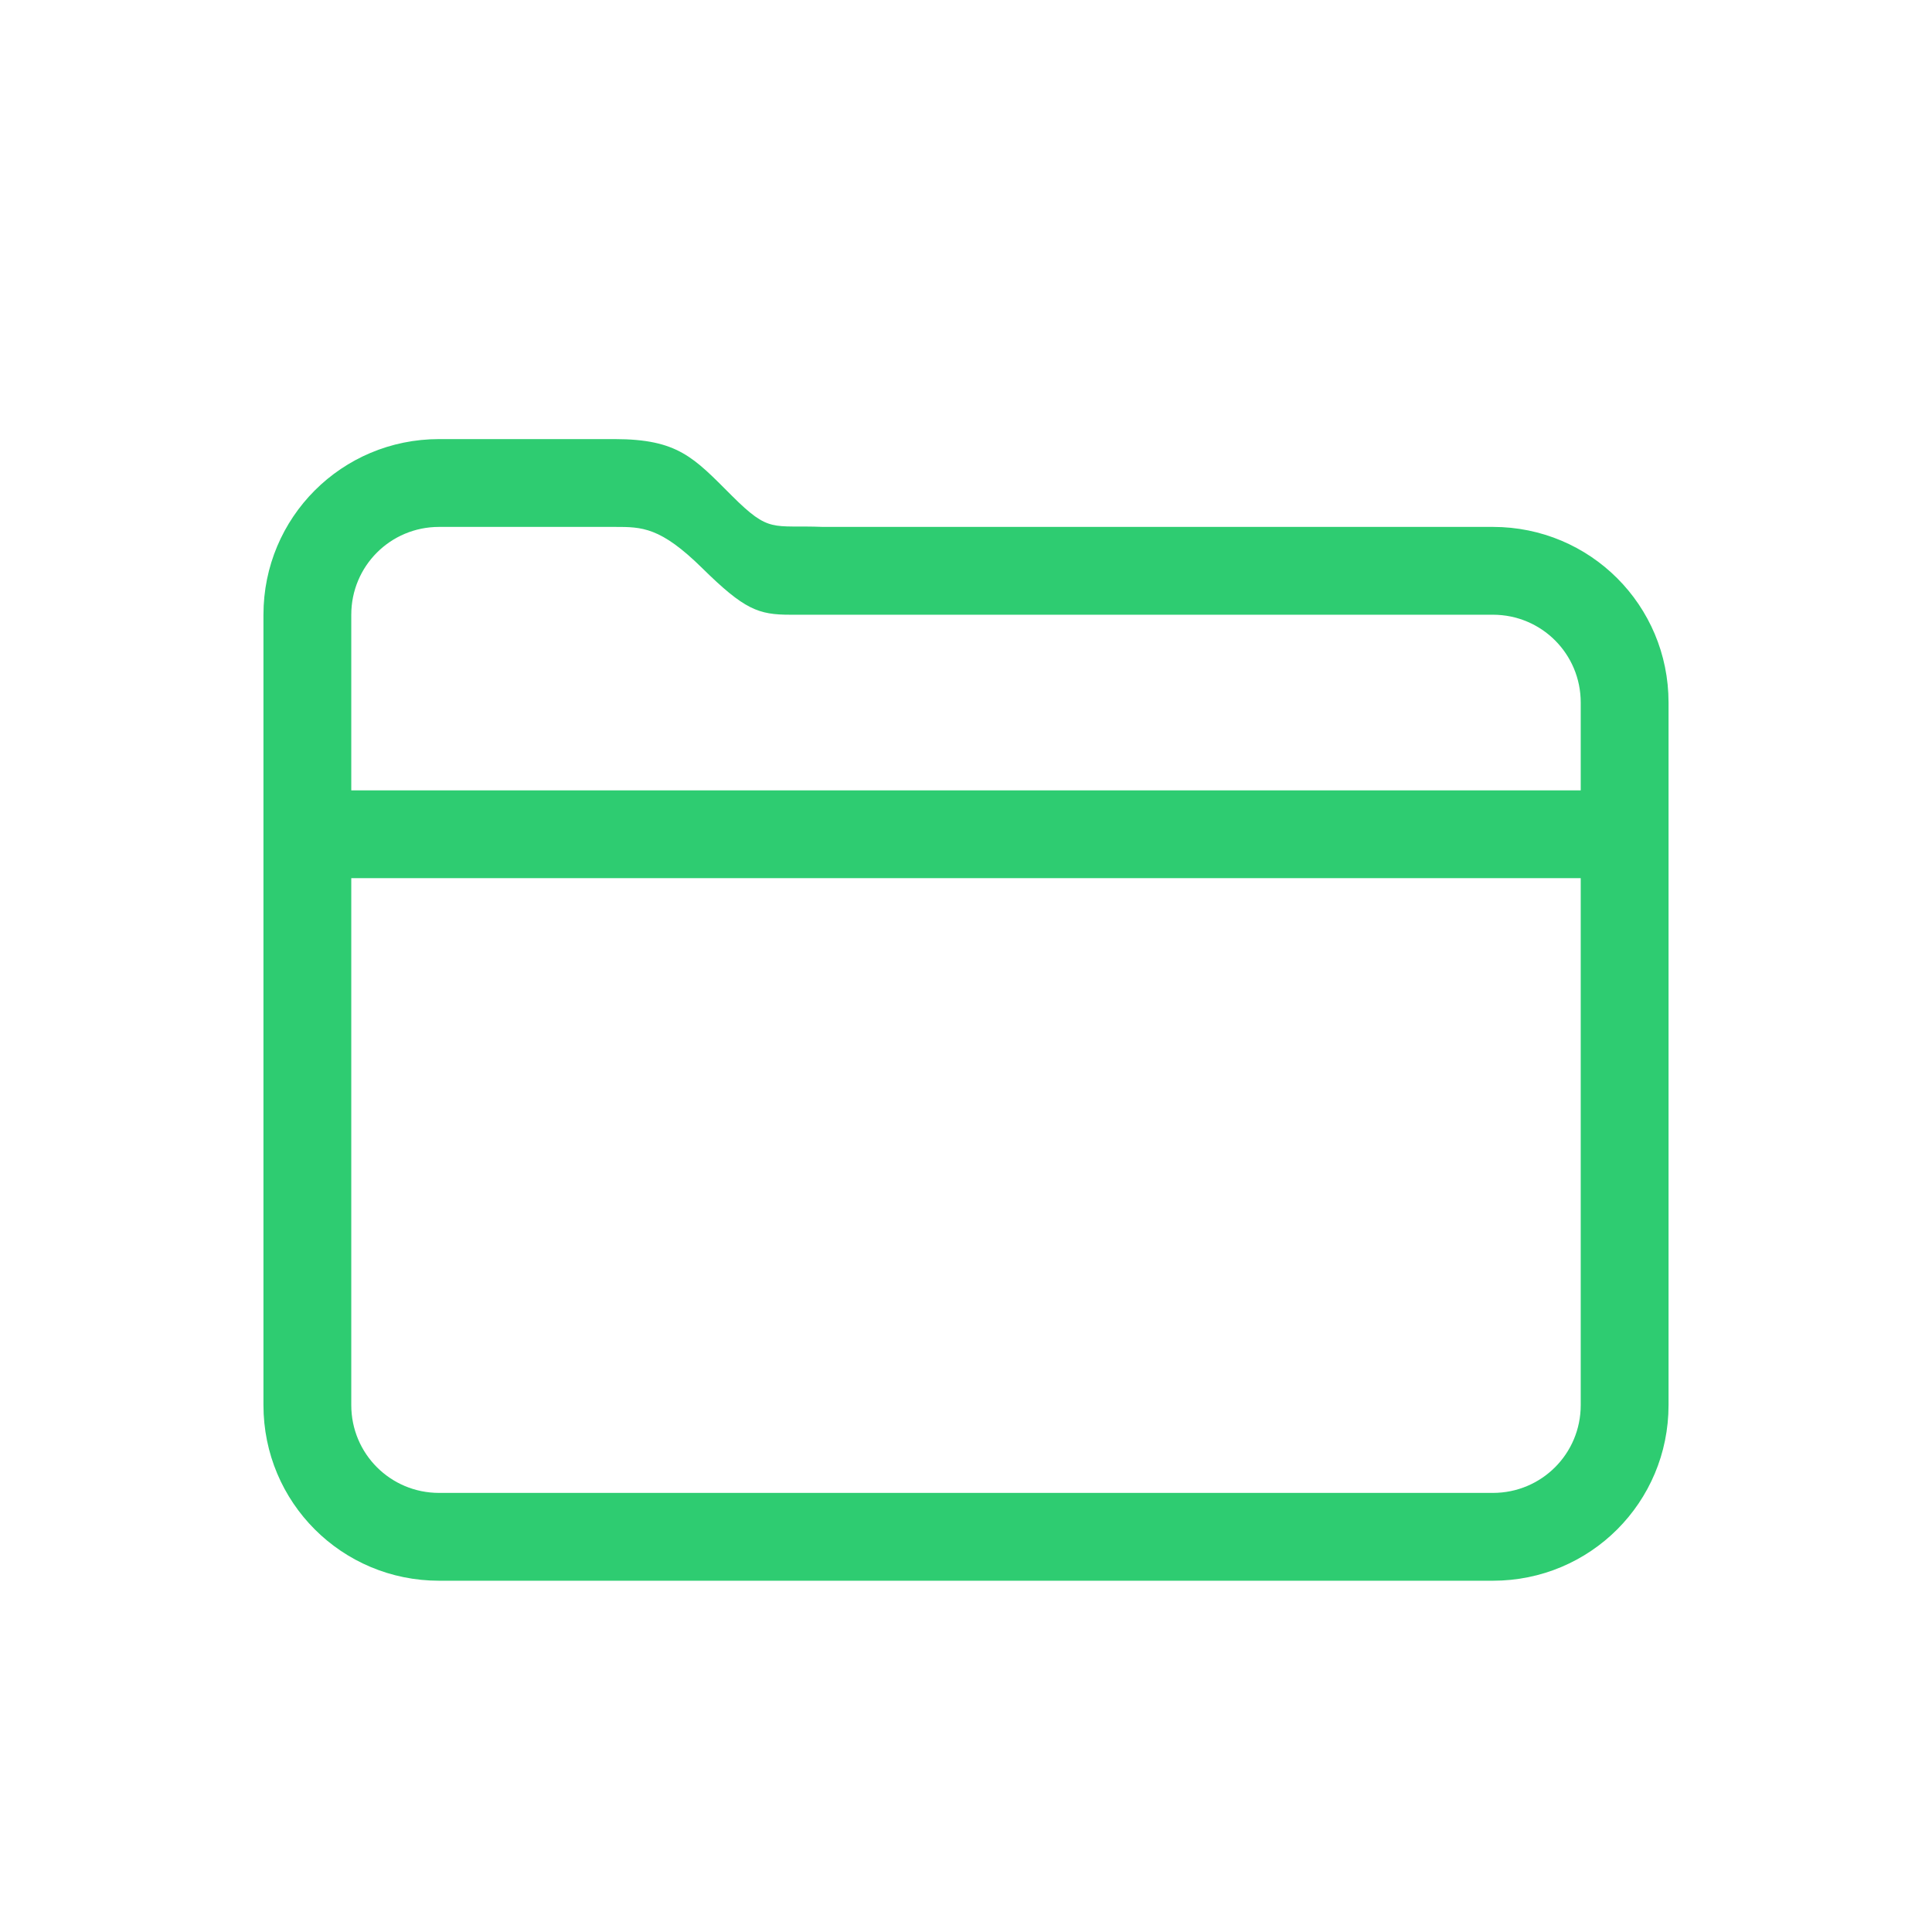
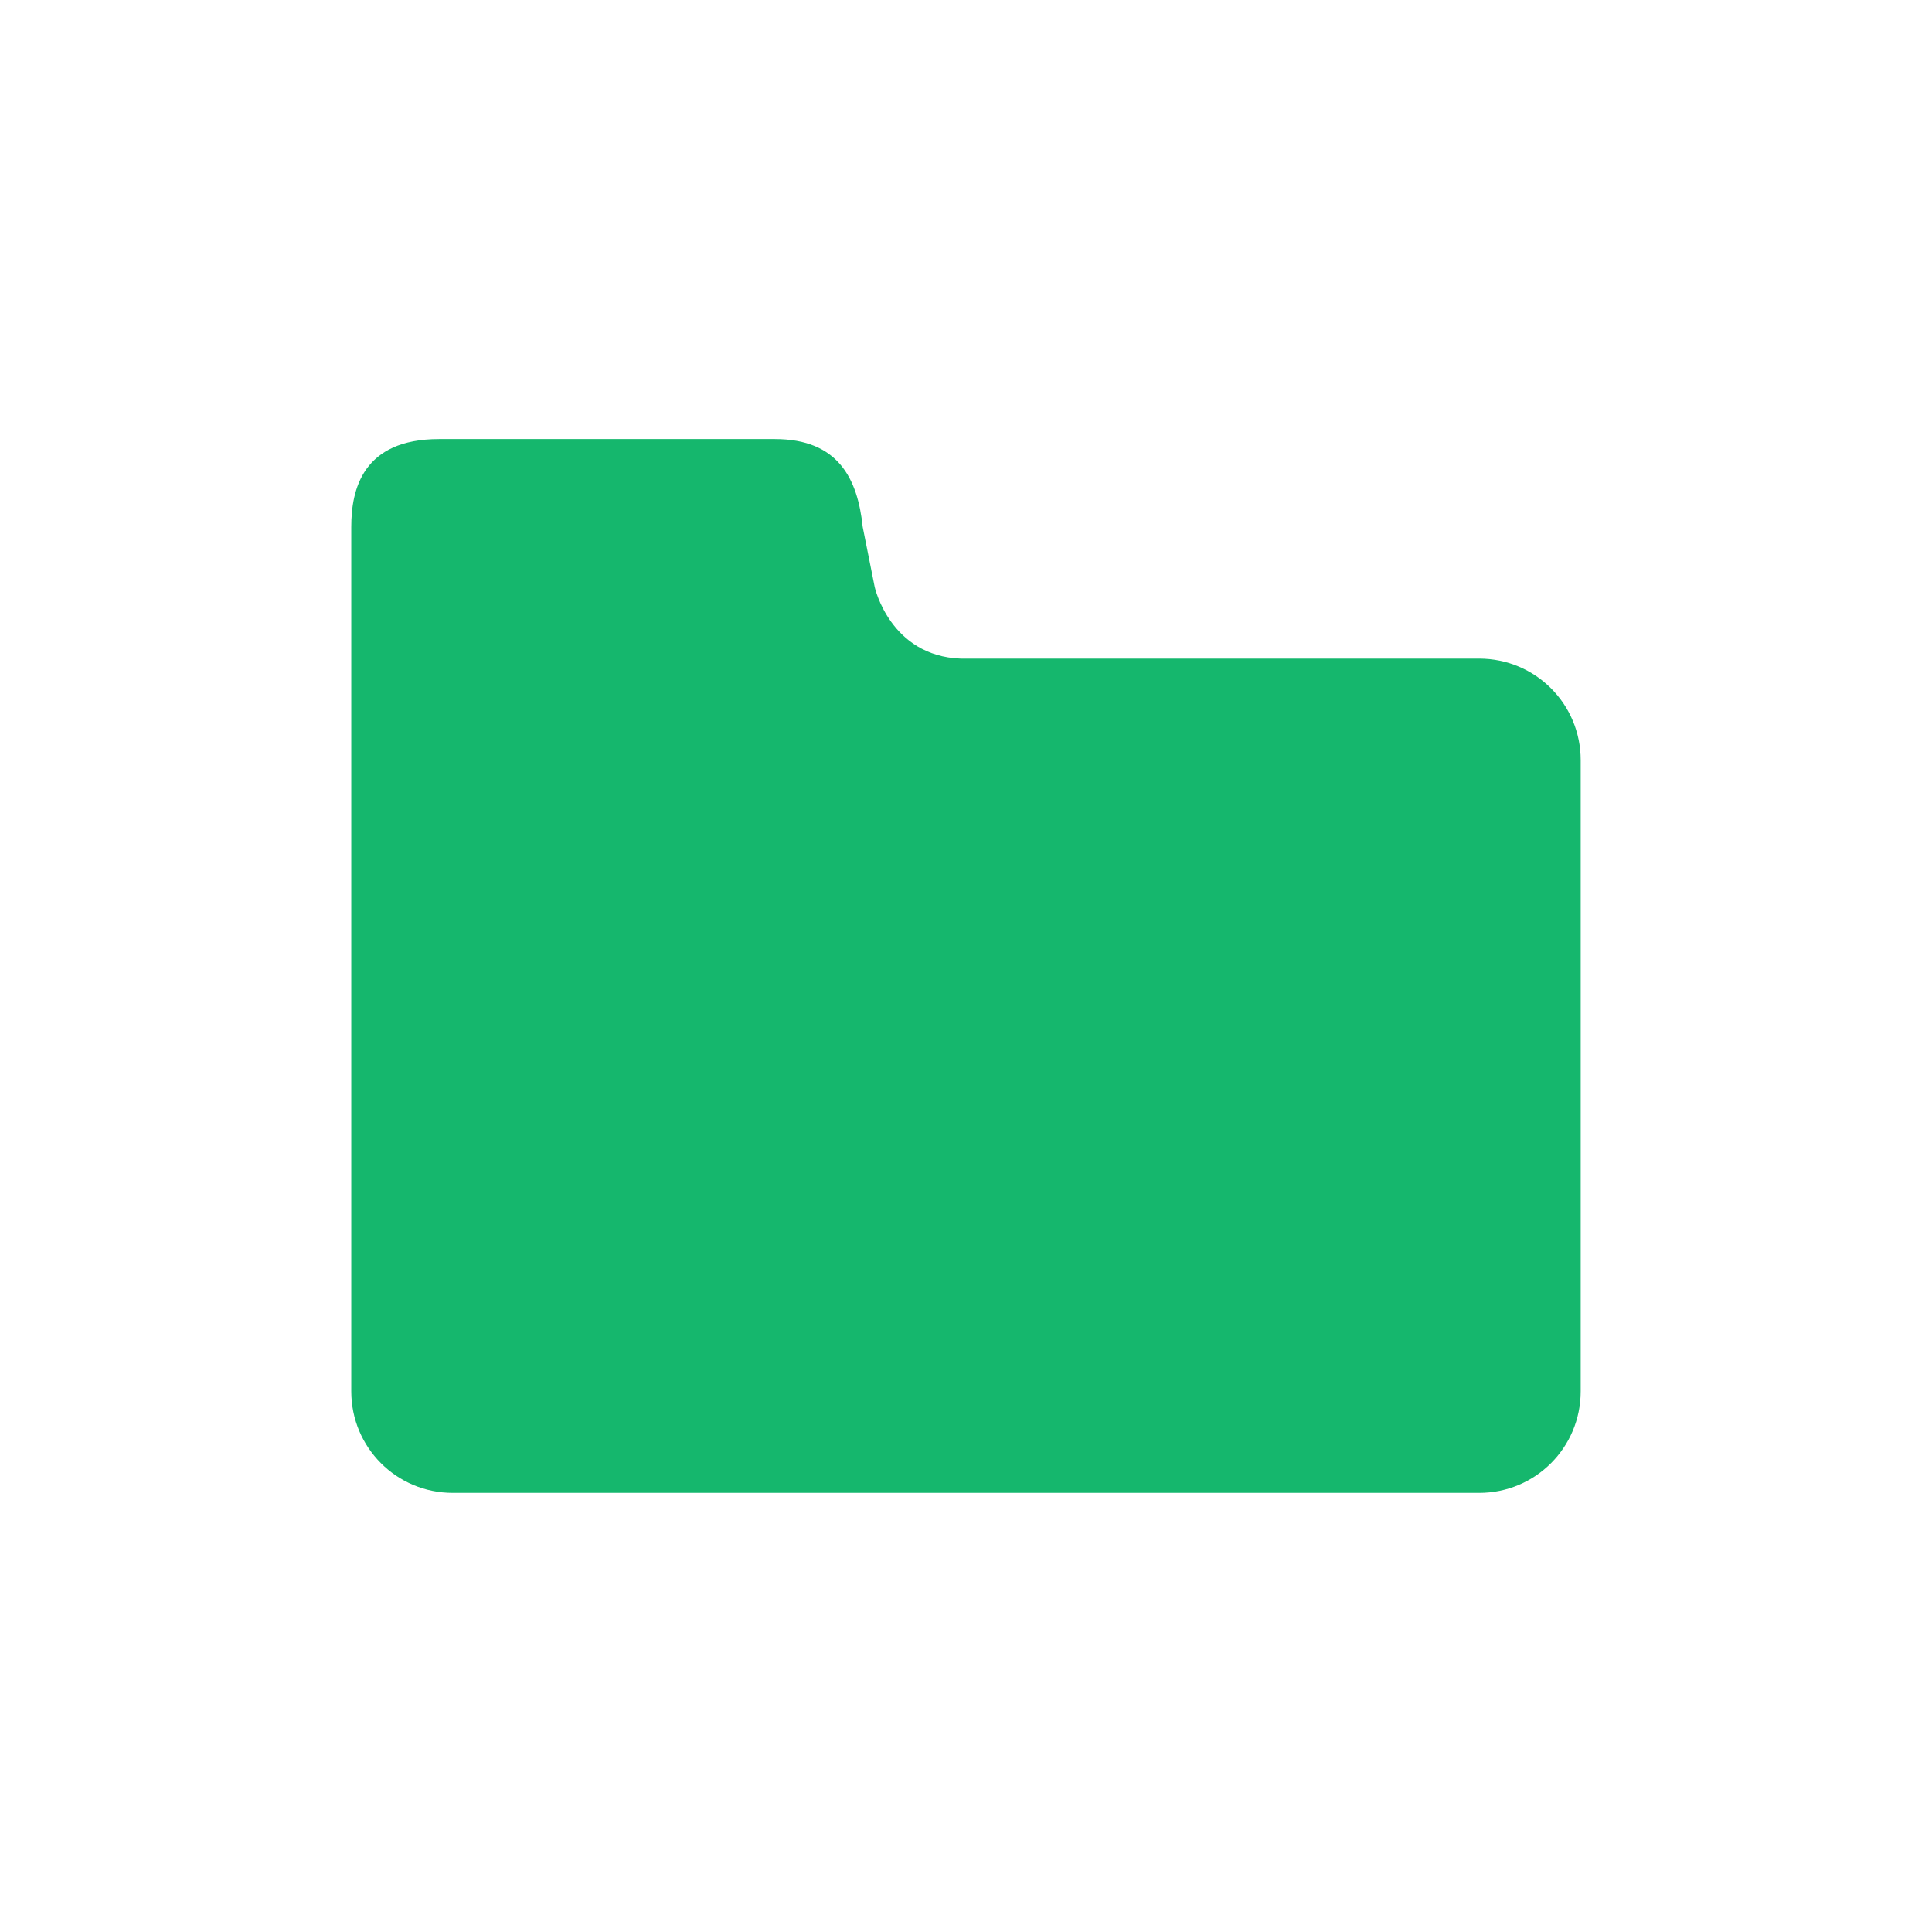
- <svg xmlns="http://www.w3.org/2000/svg" width="22" height="22" version="1.1">
-   <defs>
-     <style id="current-color-scheme" type="text/css">.ColorScheme-Text { color:#2ecc71; }</style>
+ <svg xmlns="http://www.w3.org/2000/svg" width="22" height="22" viewBox="0 0 5.821 5.821" version="1.1" id="svg5">
+   <defs id="defs2">
+     <style id="current-color-scheme" type="text/css">
+         .ColorScheme-Text { color:#15b76d; }
+     </style>
  </defs>
-   <path class="ColorScheme-Text" d="m5 5c-1.108 0-2 0.892-2 2v9c0 1.108 0.892 2 2 2h12c1.108 0 2-0.892 2-2v-8c0-1.108-0.892-2-2-2h-7.629c-0.58-0.023-0.605 0.077-1.039-0.357-0.434-0.434-0.613-0.642-1.332-0.643zm0 1h2c0.311-1.7e-6 0.52 1.383e-4 0.998 0.471 0.479 0.472 0.639 0.529 1 0.529h8.002c0.554 0 1 0.446 1 1v1h-14v-2c0-0.554 0.446-1 1-1zm-1 4h14v6c0 0.554-0.446 1-1 1h-12c-0.554 0-1-0.446-1-1z" fill="currentColor" />
+   <path id="rect1118" style="fill:currentColor;stroke-width:1" class="ColorScheme-Text" d="M 5,5 C 4.129,5 4,5.575 4,6 V 8.656 9.711 15.844 C 4,16.484 4.516,17 5.156,17 h 11.688 C 17.484,17 18,16.484 18,15.844 V 8.656 C 18,8.016 17.484,7.5 16.844,7.5 H 10.941 C 10.136,7.471 9.961,6.686 9.961,6.686 L 9.824,6 C 9.767,5.451 9.545,5 8.824,5 Z" transform="scale(0.2645833)" />
</svg>
